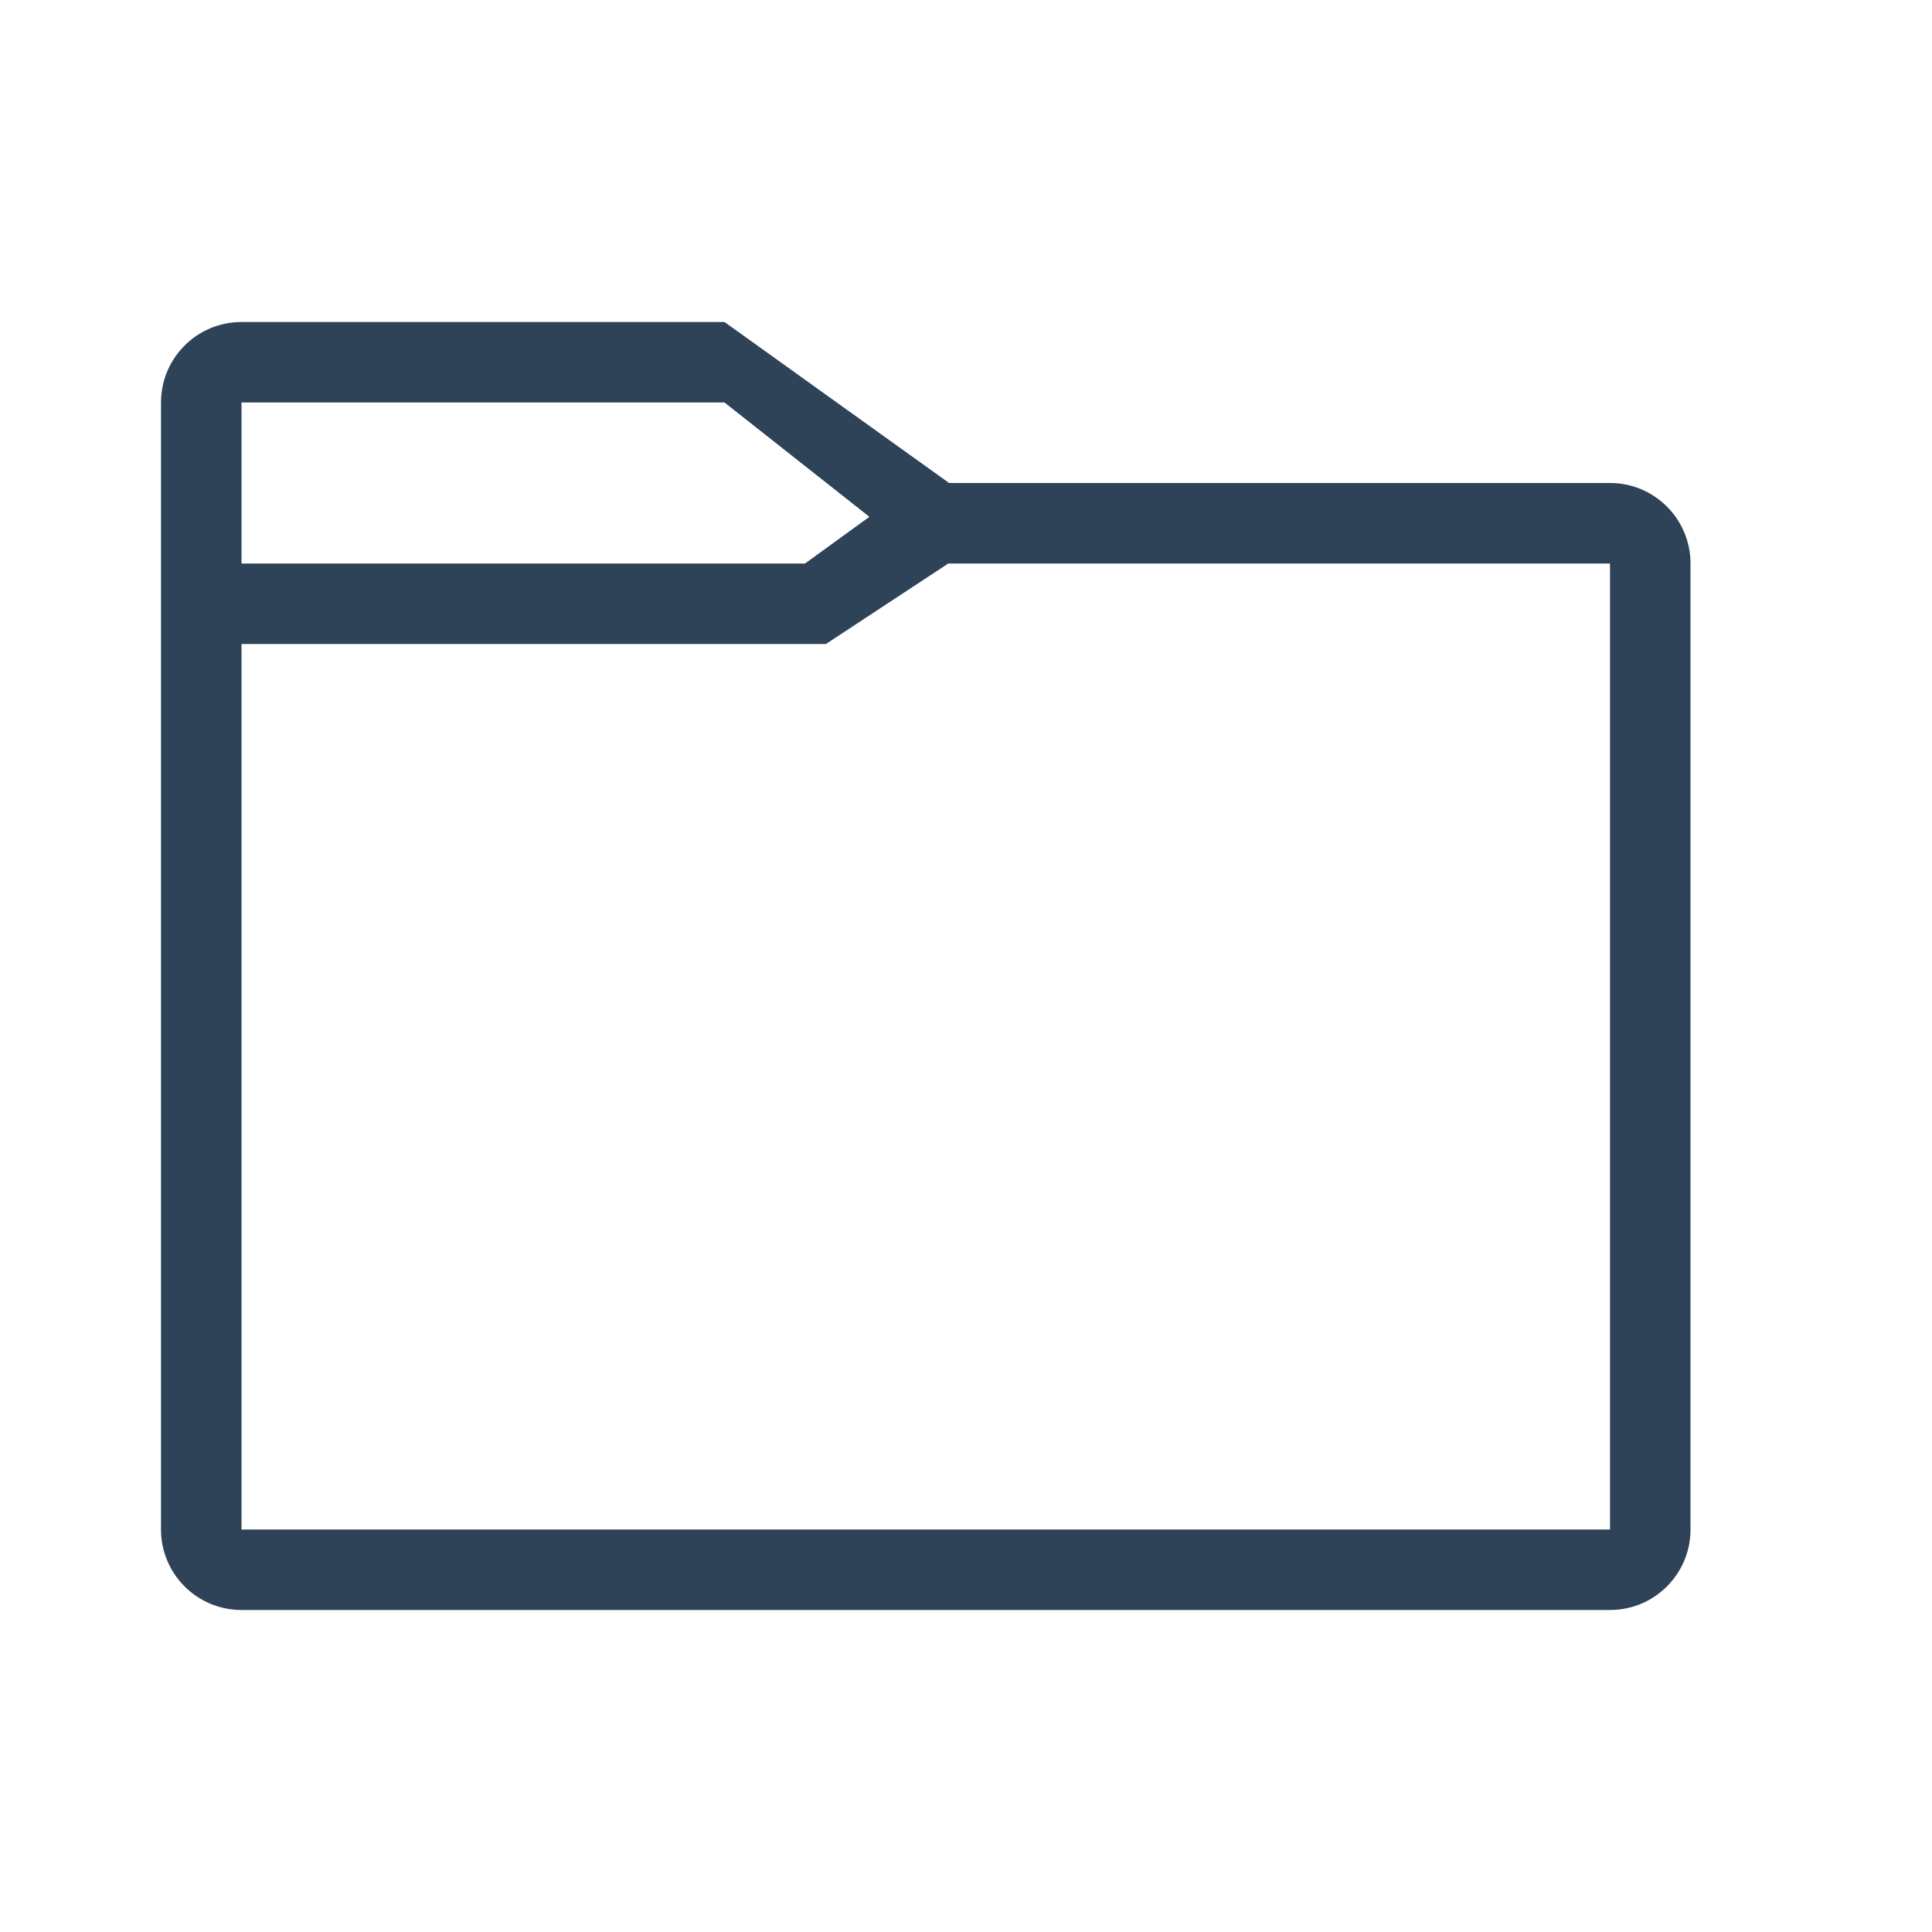
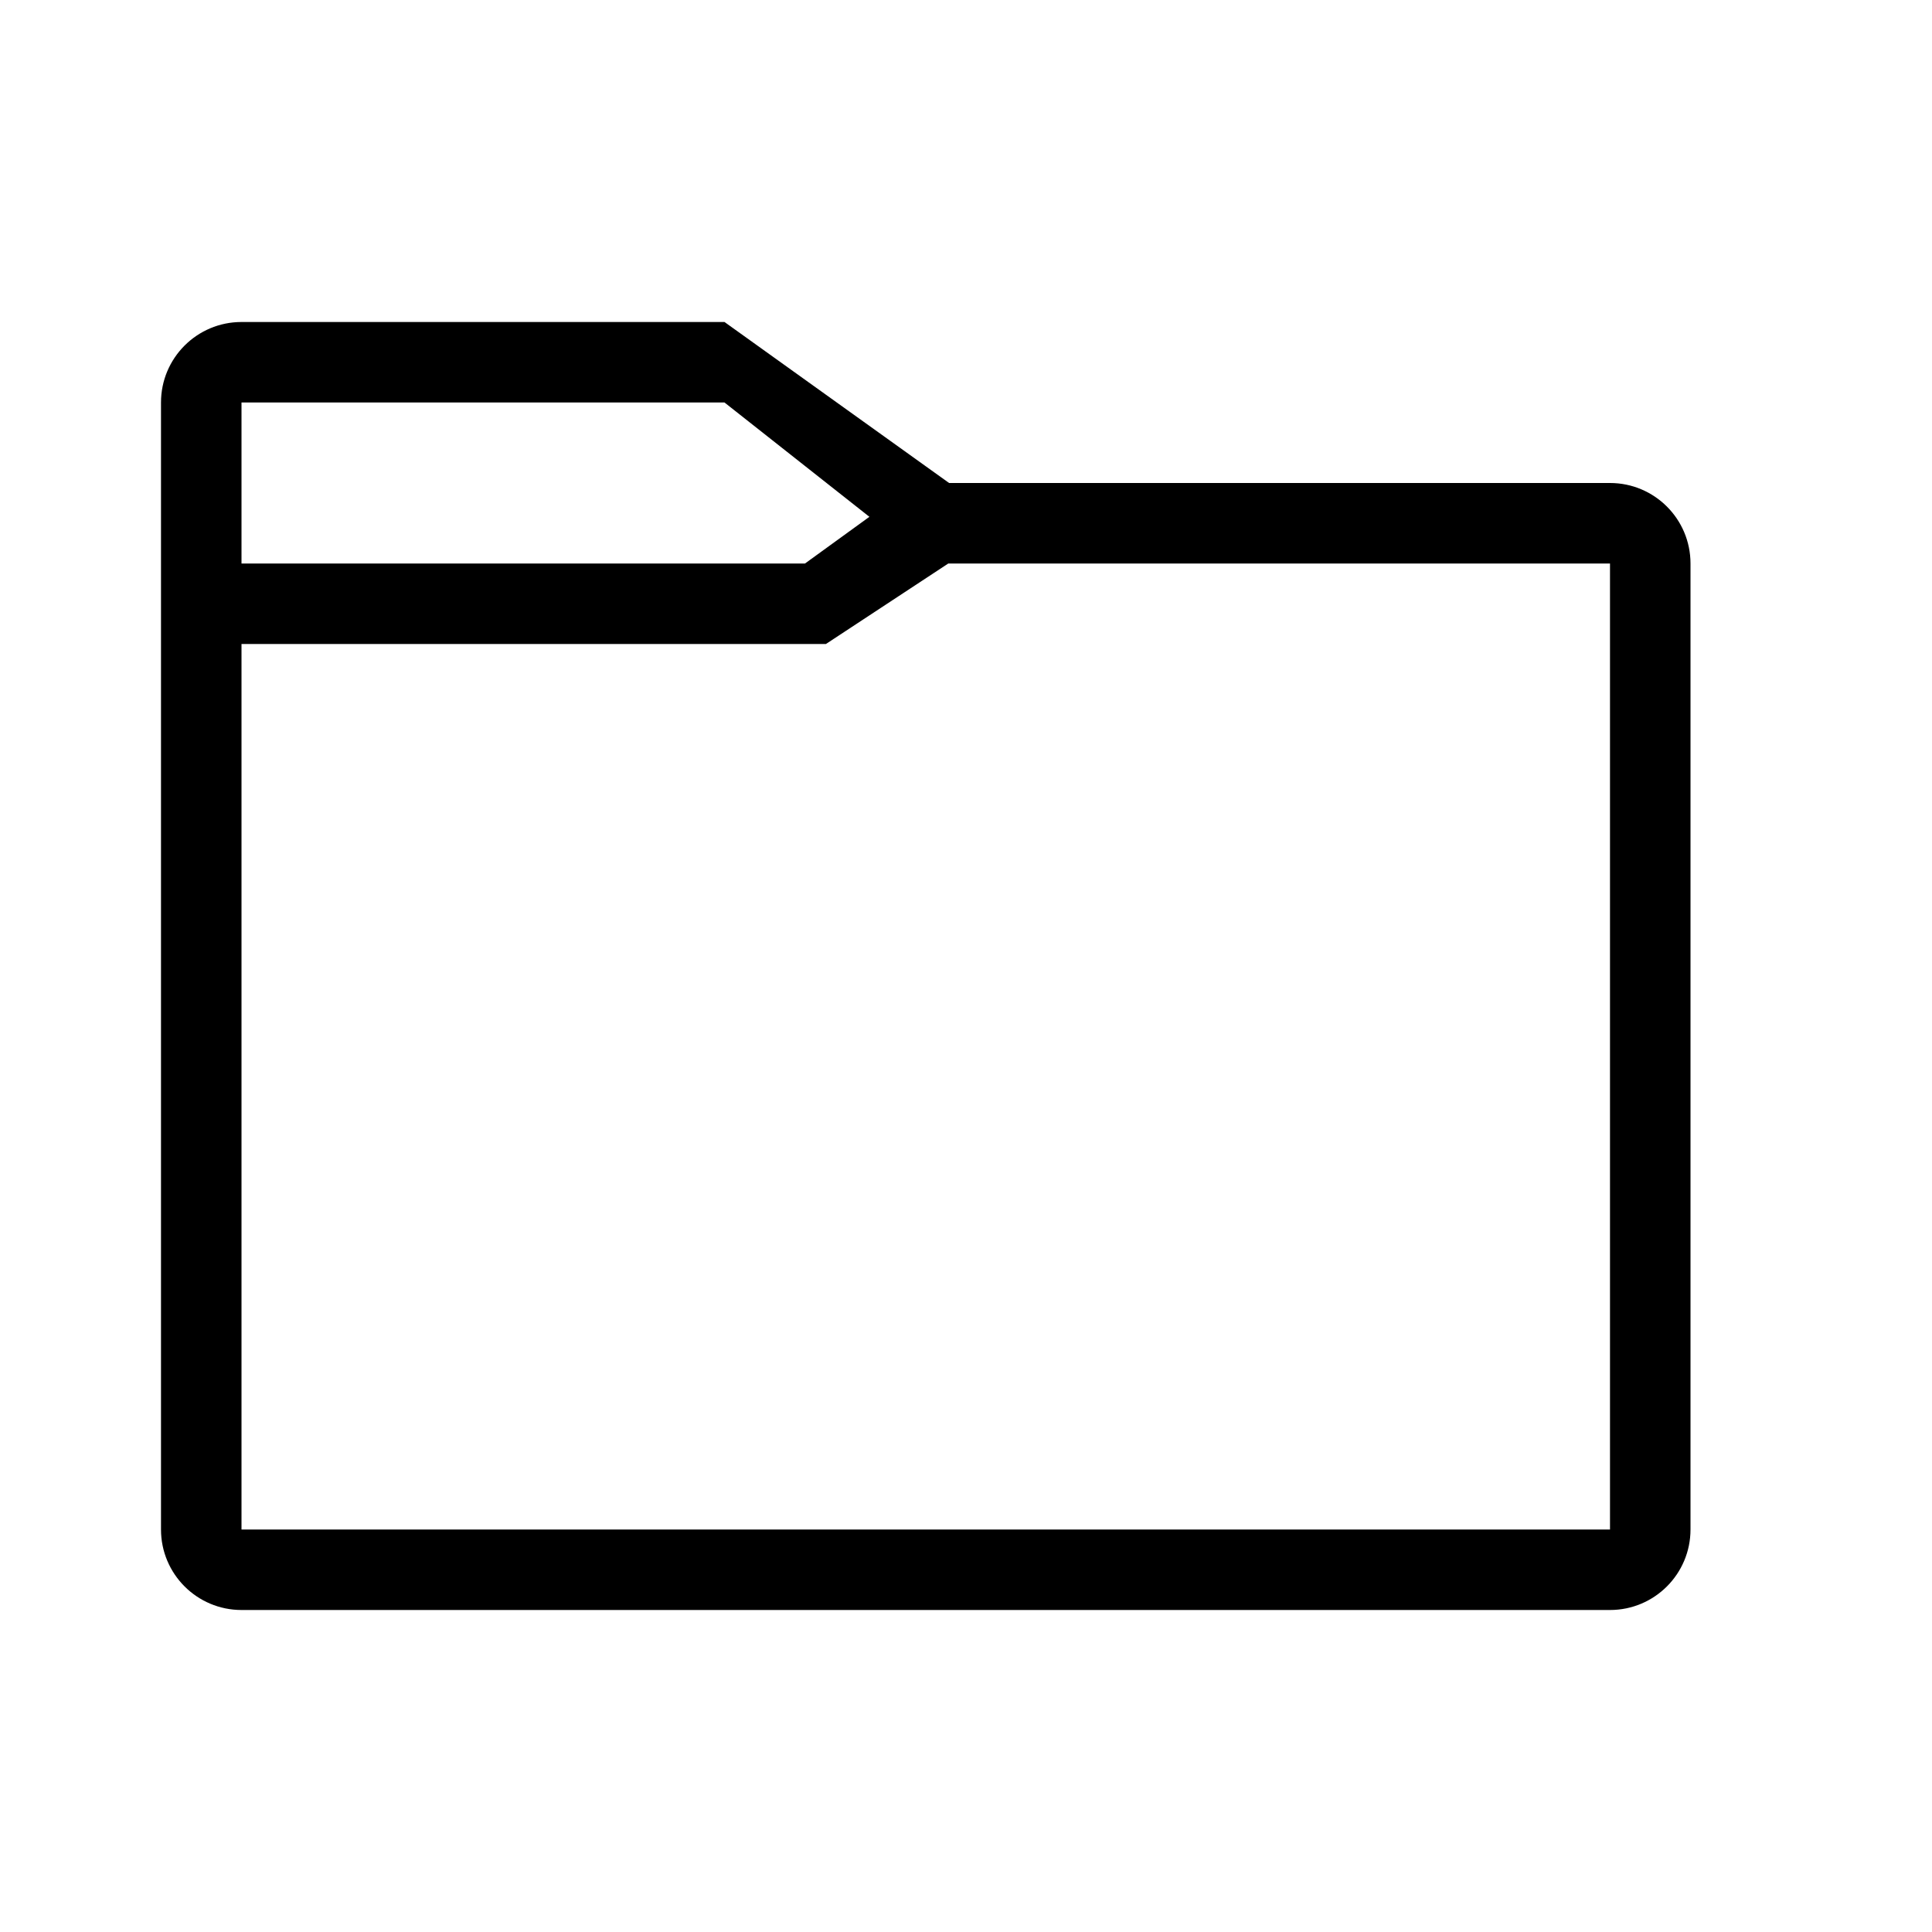
<svg xmlns="http://www.w3.org/2000/svg" width="24" height="24" viewBox="0 0 24 24">
-   <g id="final">
-     <g id="folder">
-       <path id="outline" d="M20,6H11.79L9,4H3A1,1,0,0,0,2,5V19a1,1,0,0,0,1,1H20a1,1,0,0,0,1-1V7A1,1,0,0,0,20,6ZM3,5H9L10.8,6.42,10,7H3ZM20,19H3V8h7.26l1.52-1H20V19h0Z" fill="#2e4258" />
-     </g>
+   <g id="assets">
+     <path d="M20,6H11.79L9,4H3A1,1,0,0,0,2,5V19a1,1,0,0,0,1,1H20a1,1,0,0,0,1-1V7A1,1,0,0,0,20,6ZM3,5H9L10.8,6.42,10,7H3ZM20,19H3V8h7.26l1.52-1H20V19h0Z" />
  </g>
</svg>
